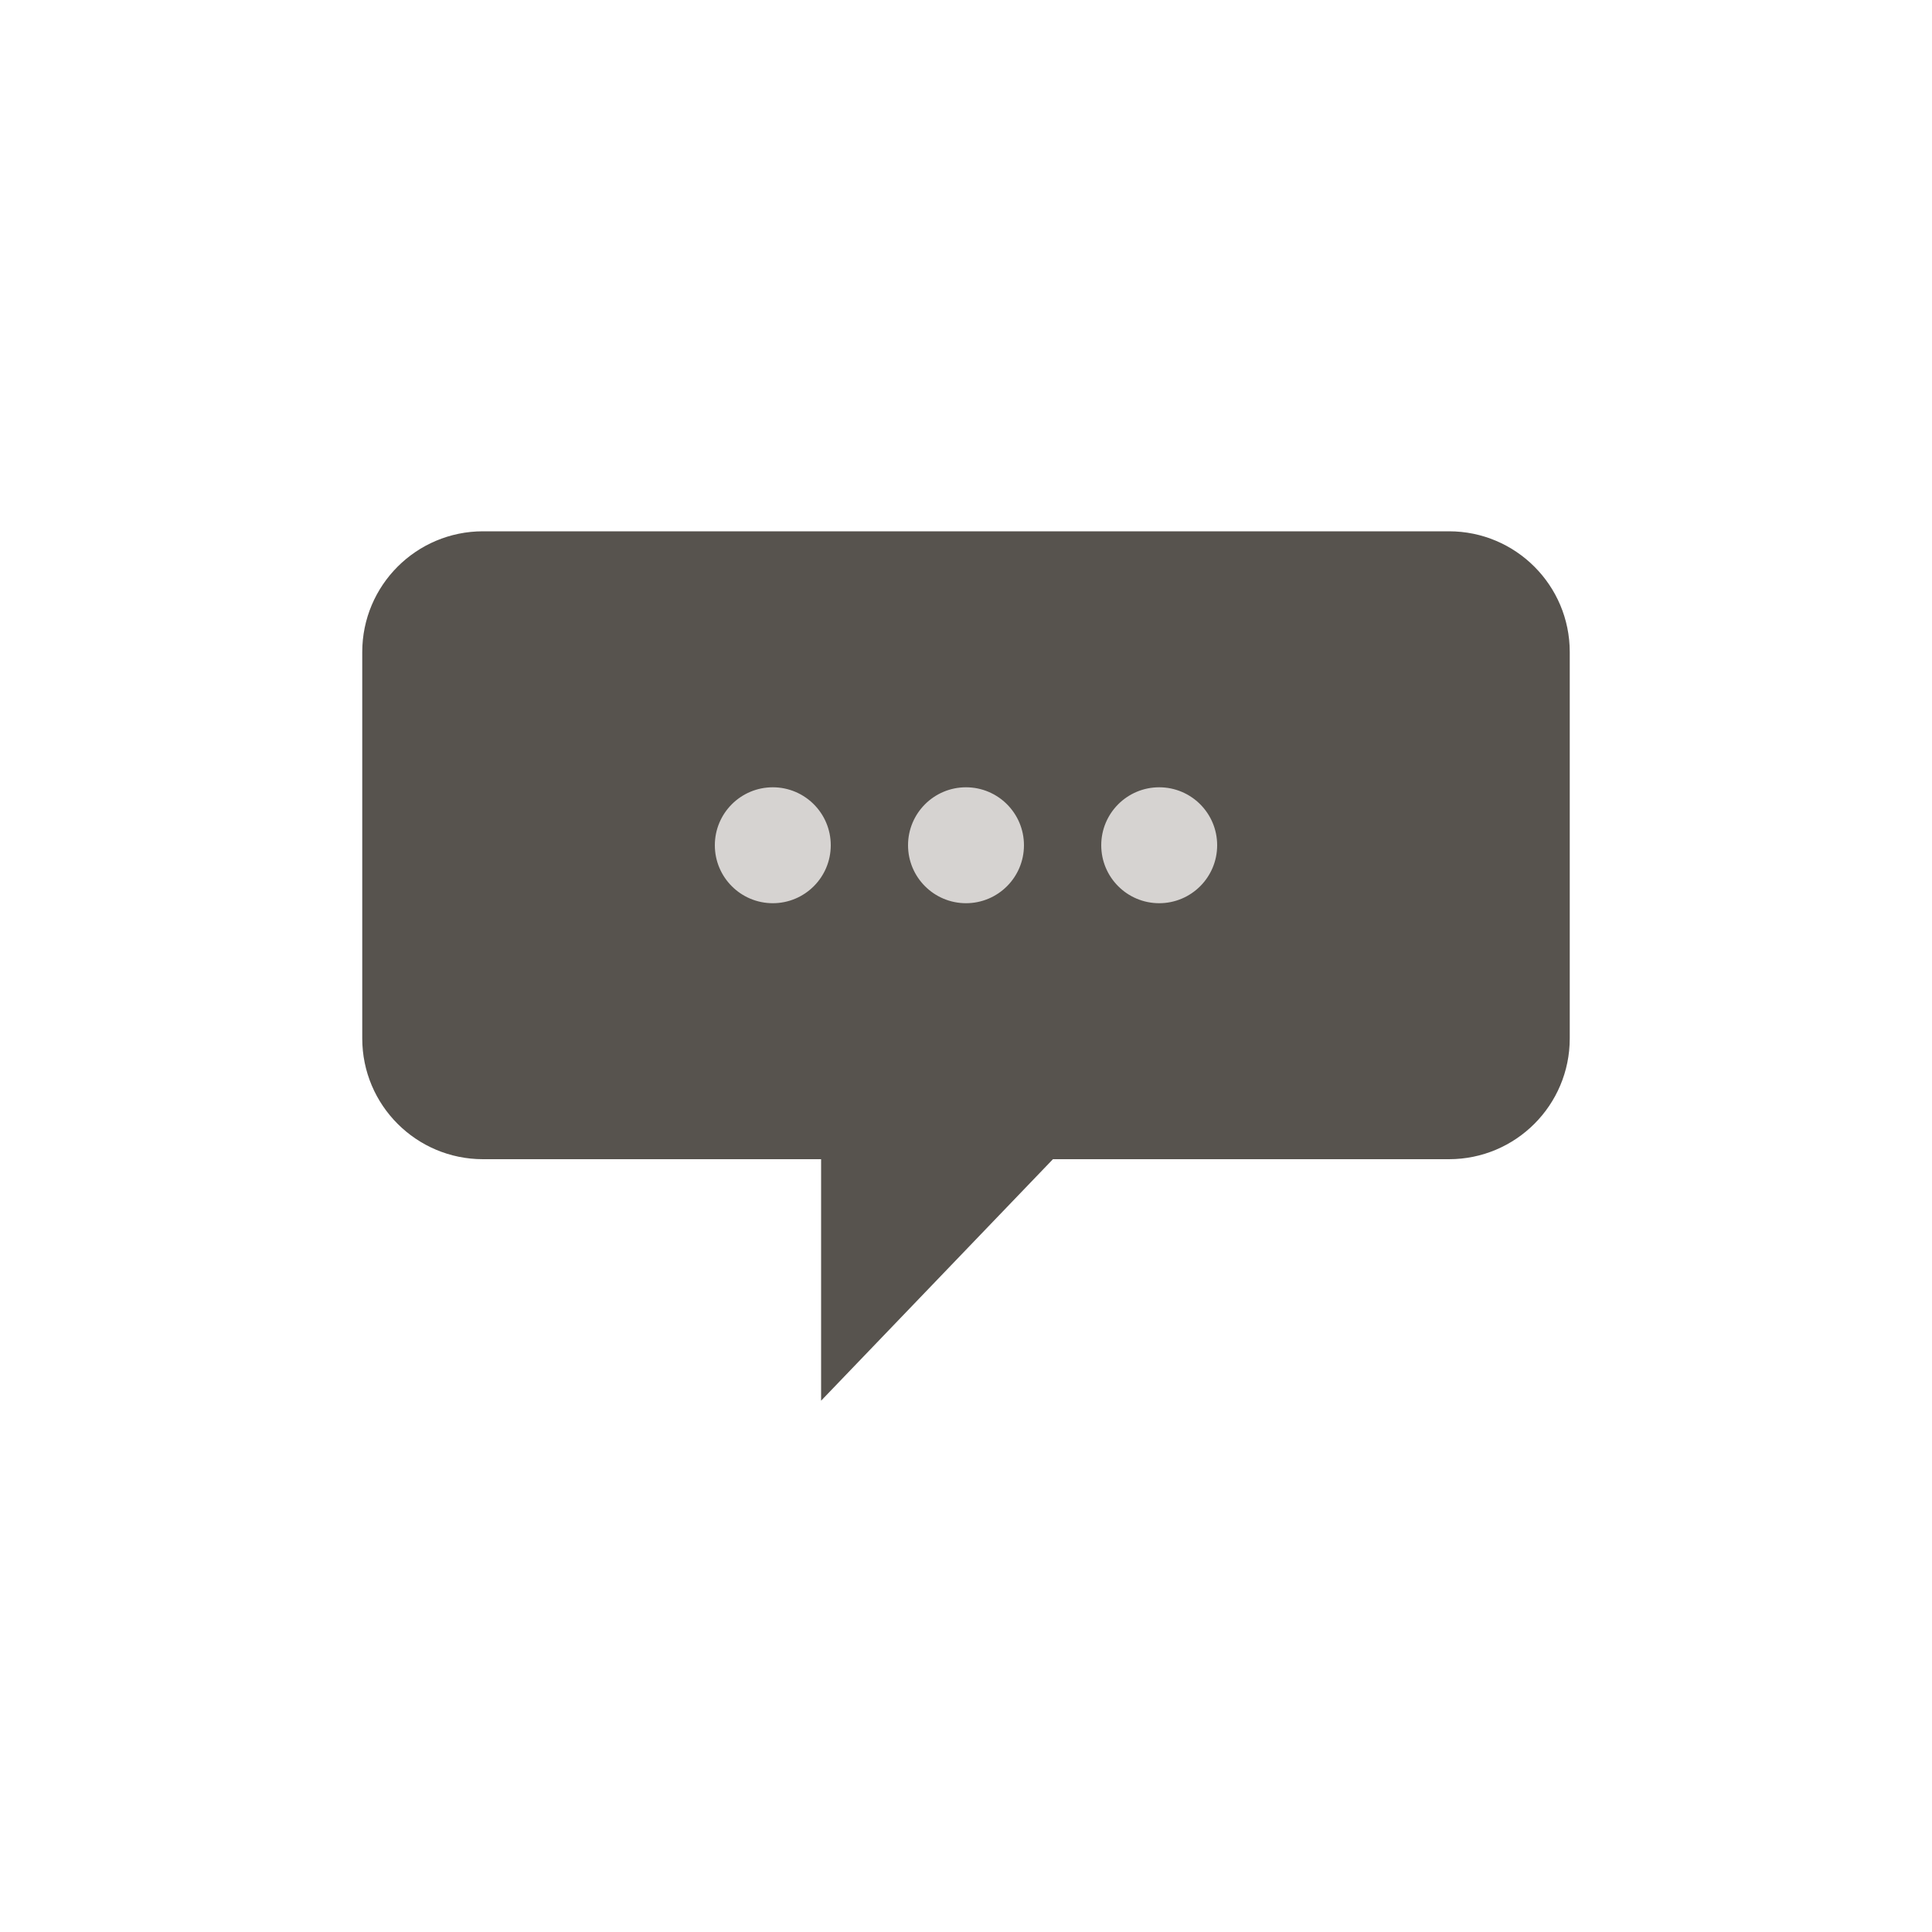
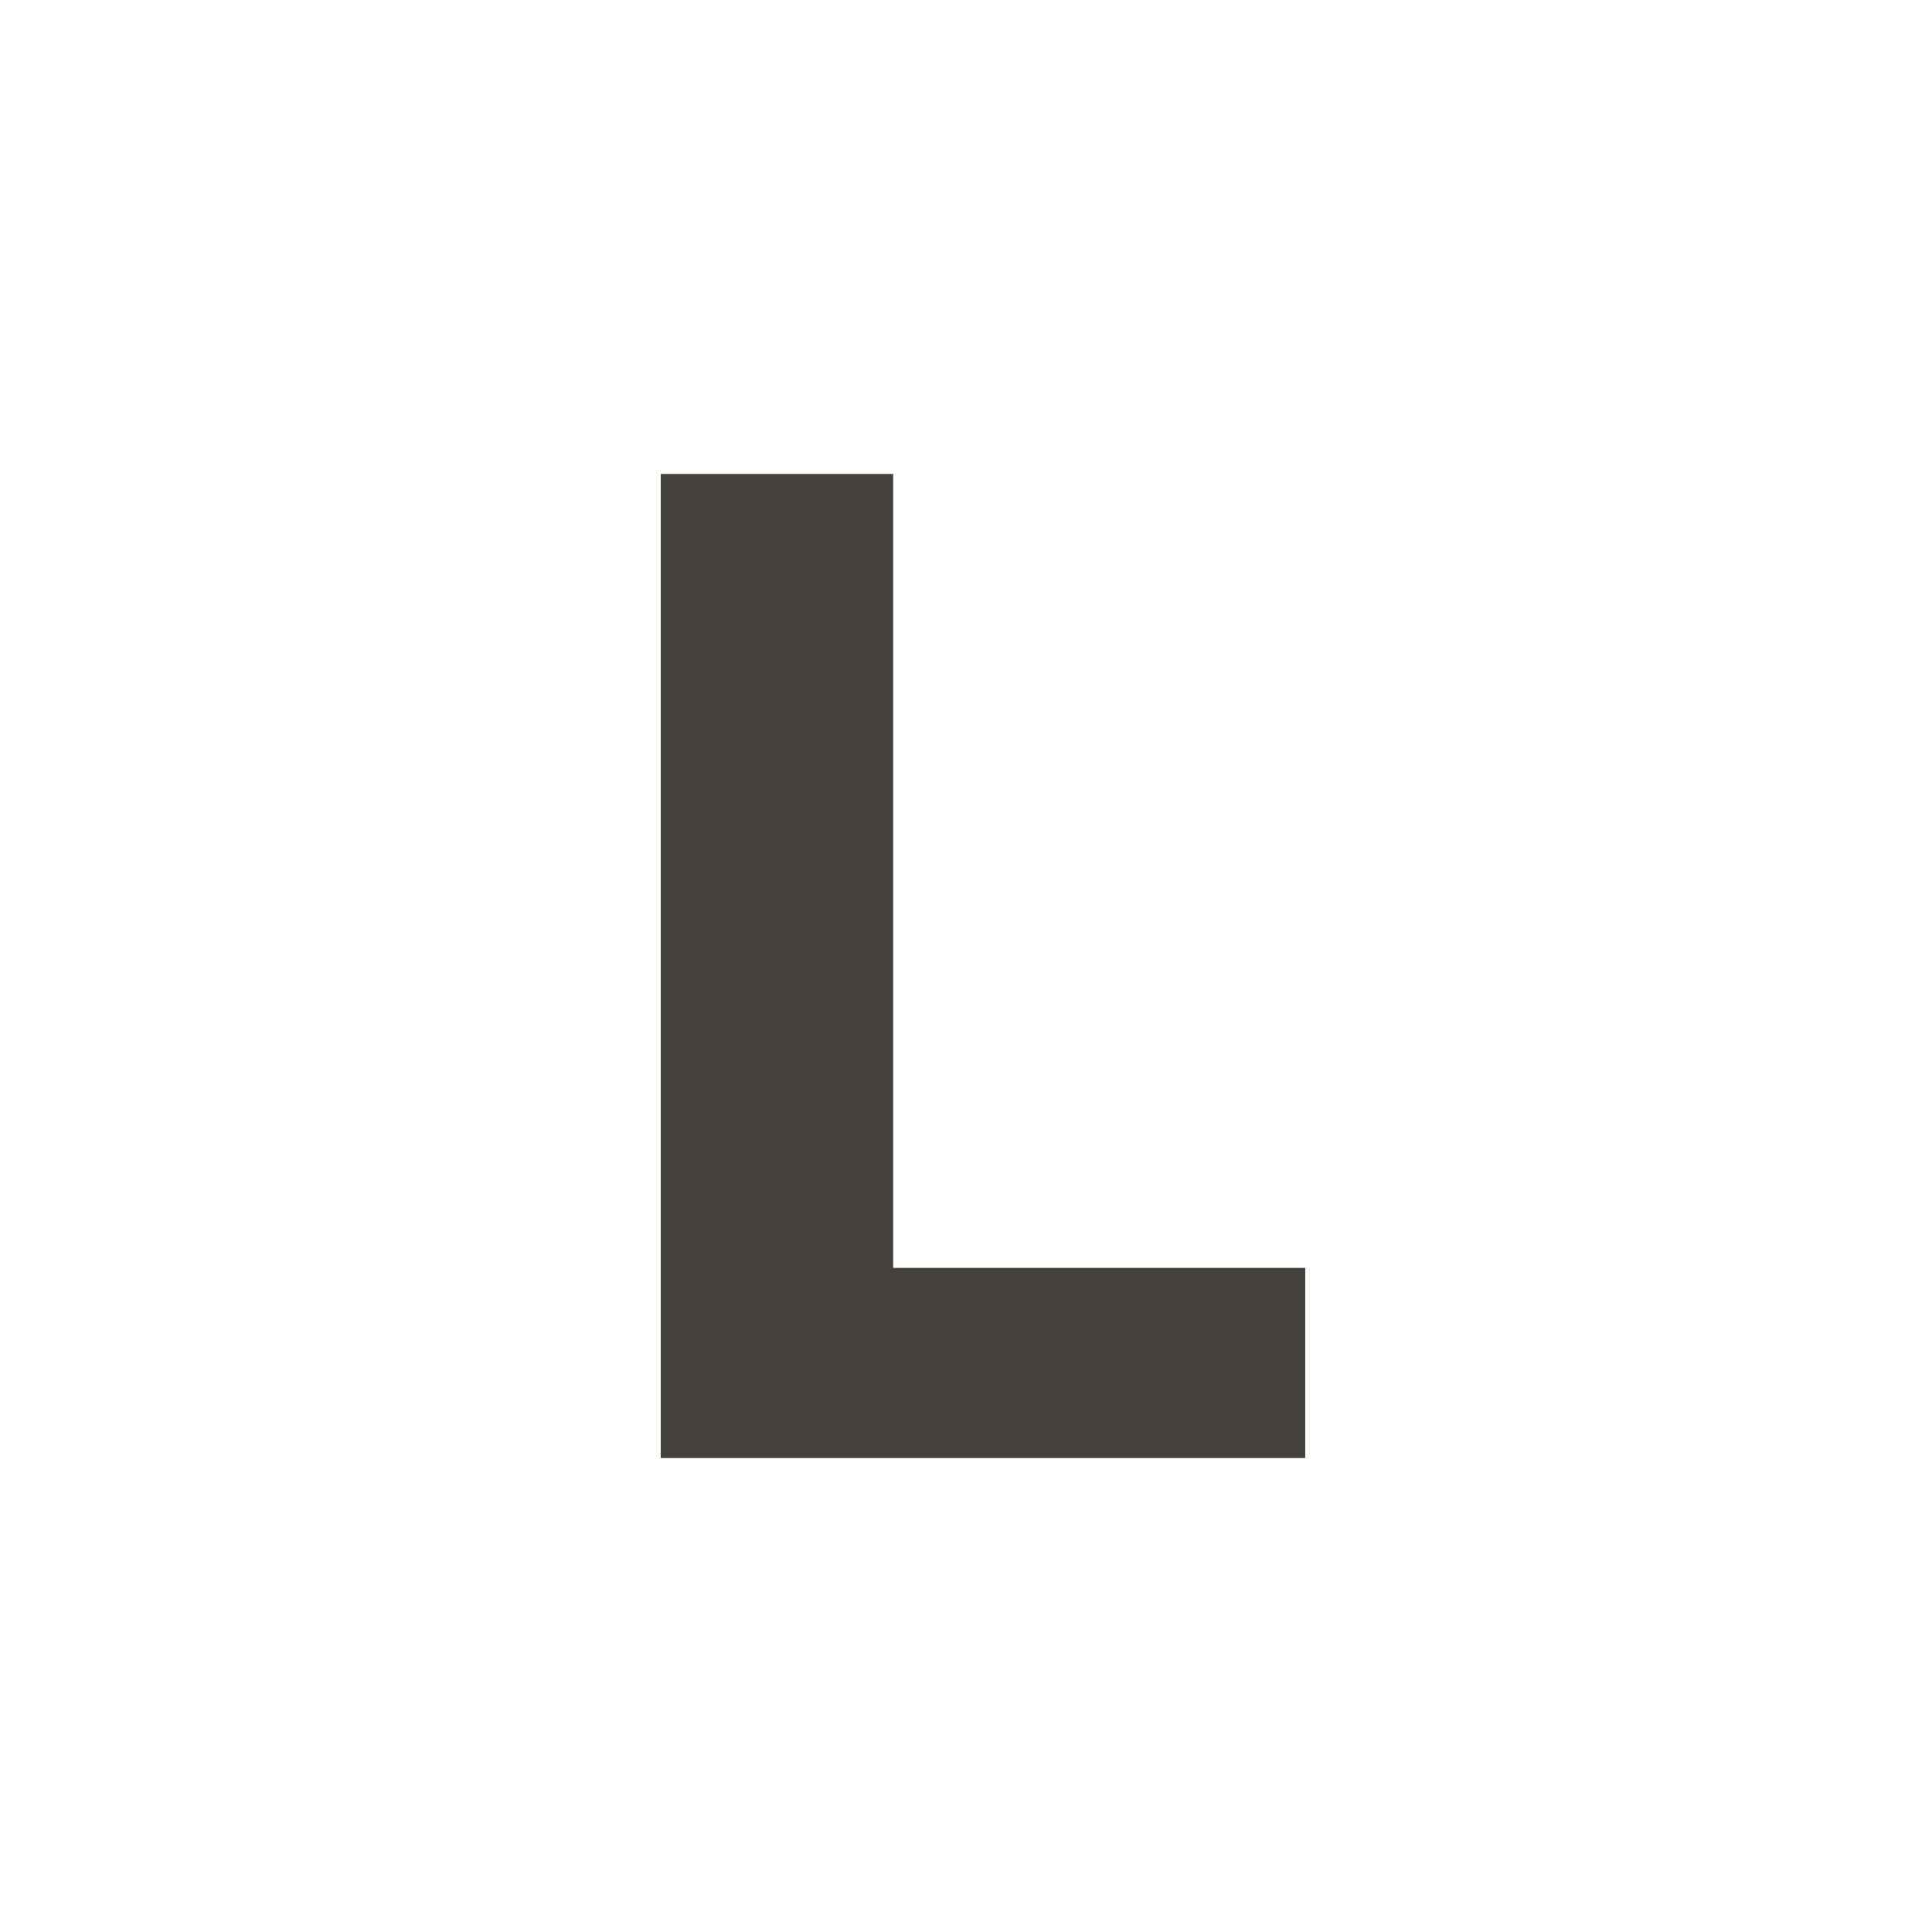
<svg xmlns="http://www.w3.org/2000/svg" viewBox="0 0 40 40" width="40" height="40" role="img" aria-label="Lounge">
-   <path fill="#57534e" d="M10 11h20a2.5 2.5 0 0 1 2.5 2.5v8A2.5 2.5 0 0 1 30 24h-8.2L17 29v-5h-7a2.5 2.5 0 0 1-2.5-2.5v-8A2.5 2.5 0 0 1 10 11Z" />
-   <circle cx="16" cy="17.5" r="1.2" fill="#d6d3d1" />
-   <circle cx="20" cy="17.5" r="1.2" fill="#d6d3d1" />
-   <circle cx="24" cy="17.5" r="1.2" fill="#d6d3d1" />
+   <text x="50%" y="50%" text-anchor="middle" dominant-baseline="central" font-family="ui-sans-serif, system-ui, -apple-system, Segoe UI, sans-serif" font-size="28" font-weight="800" fill="#44403c">L</text>
</svg>
